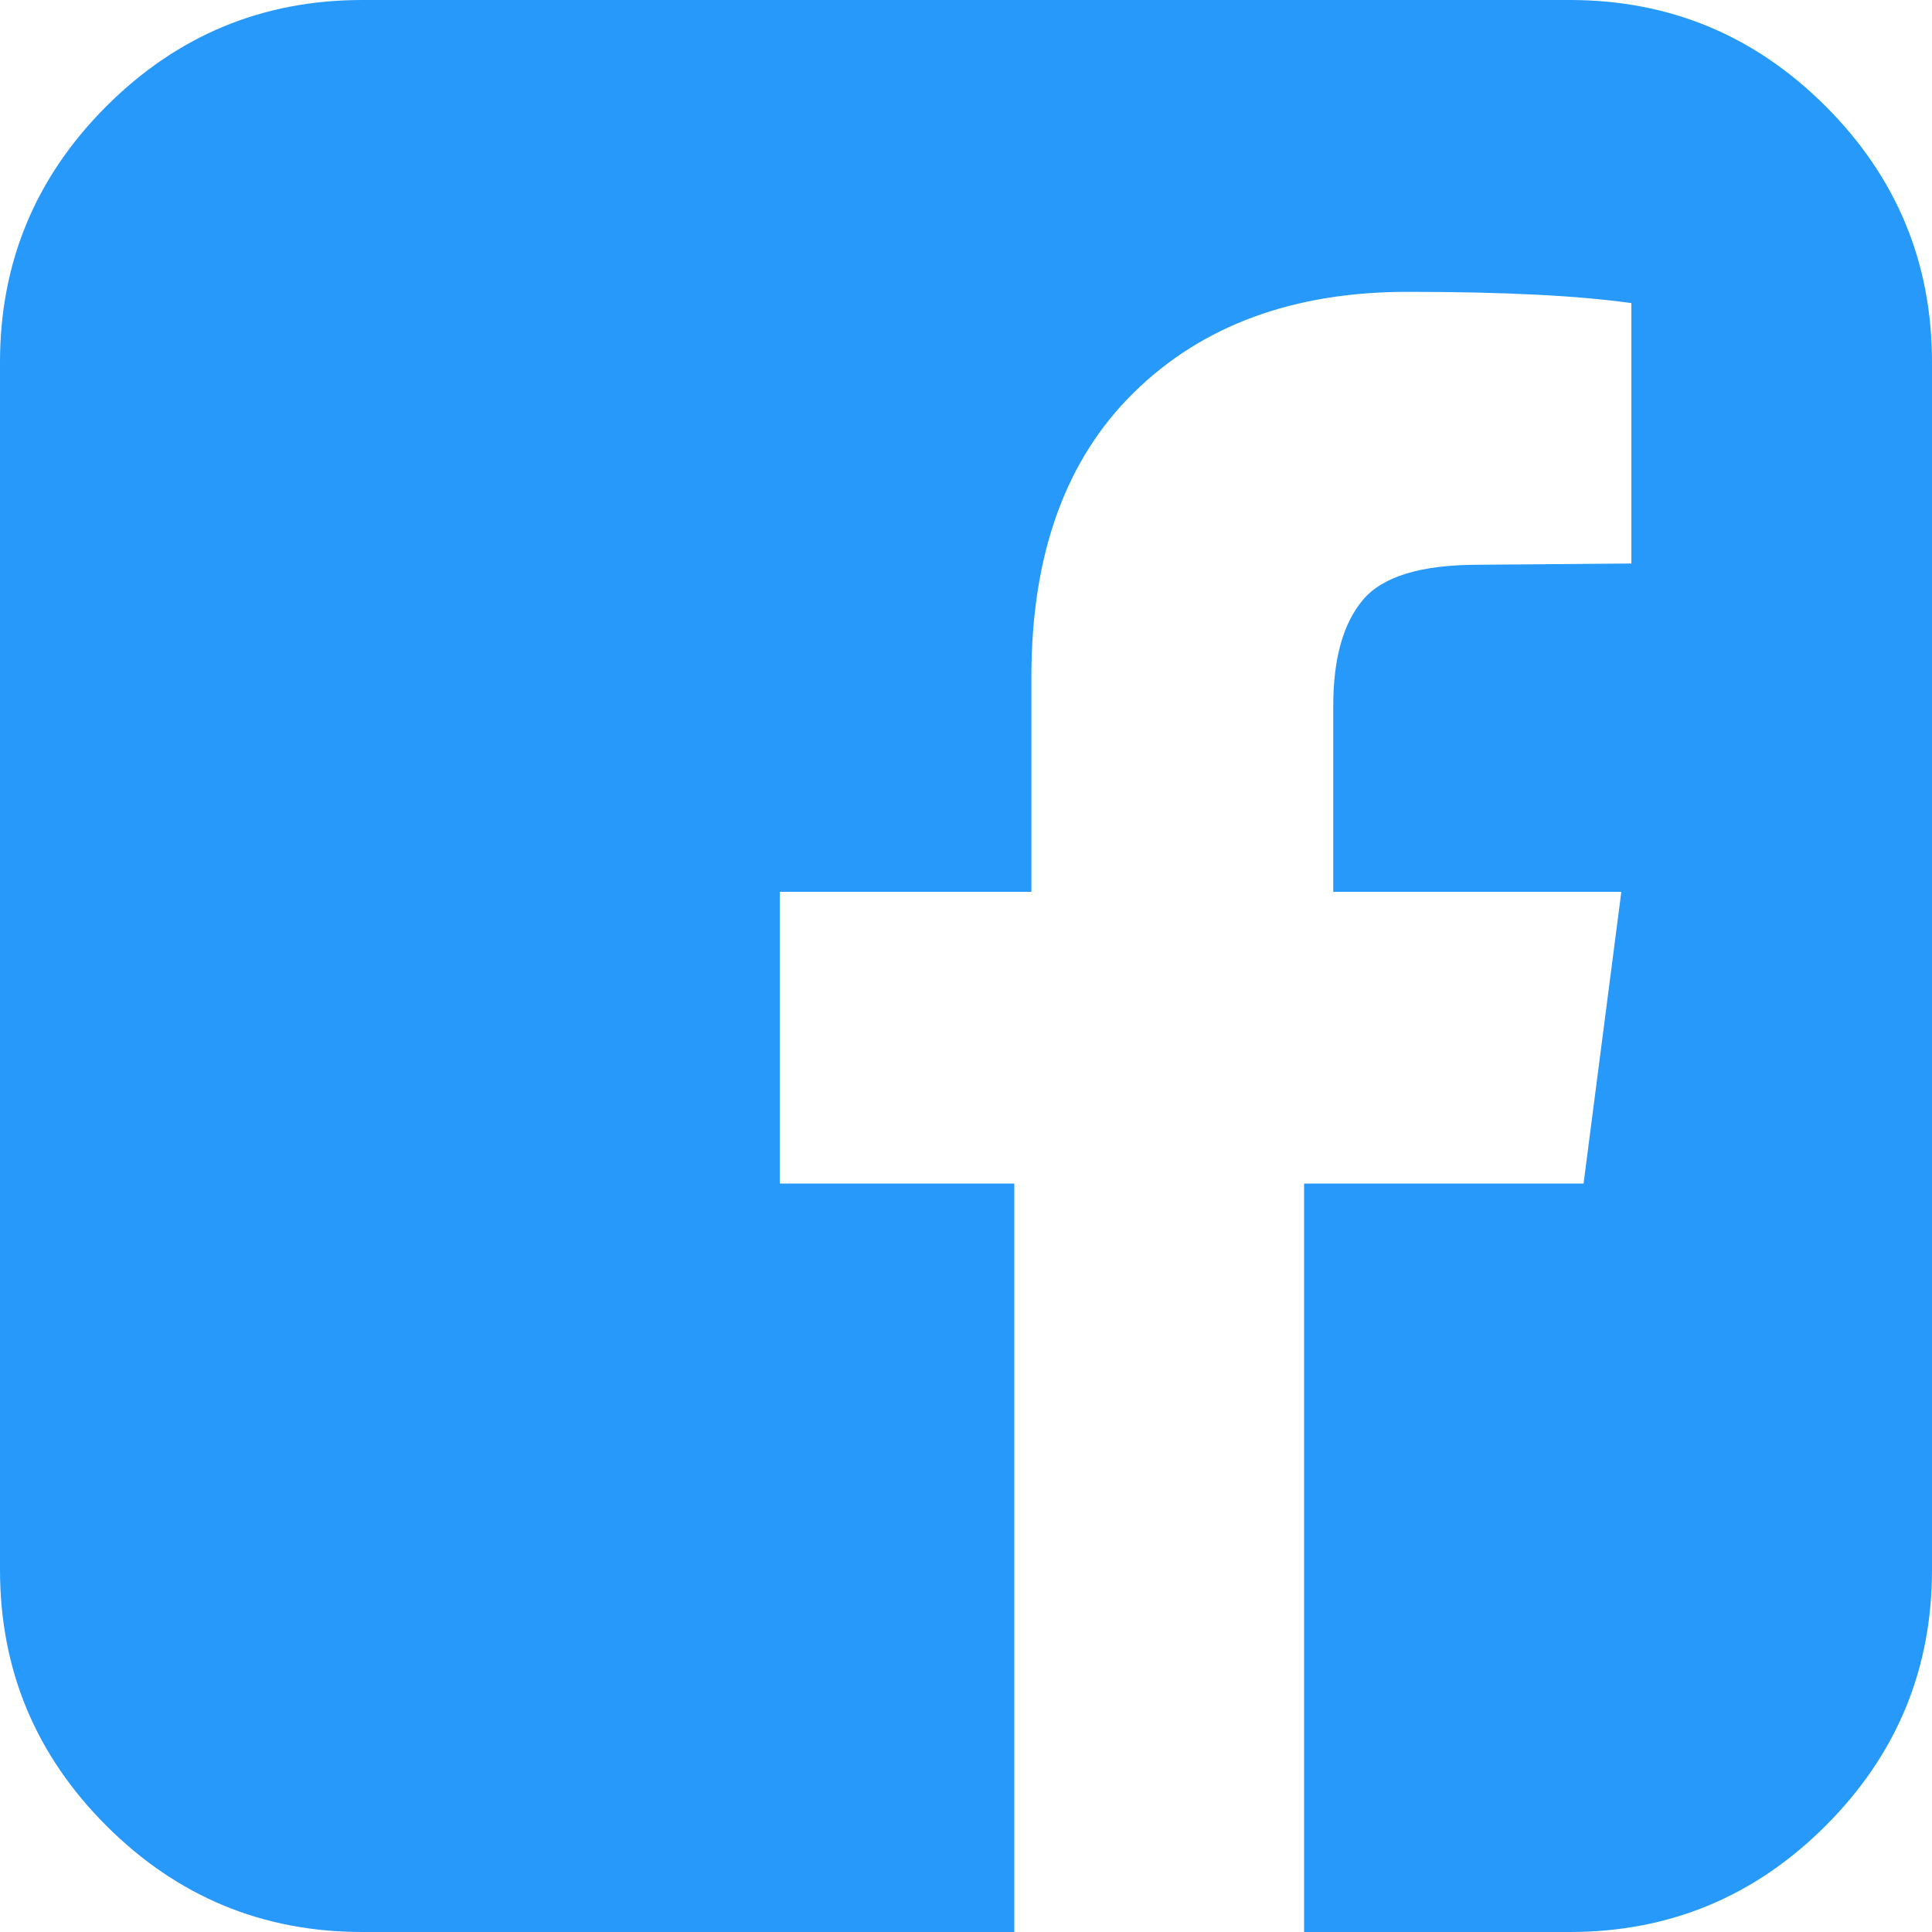
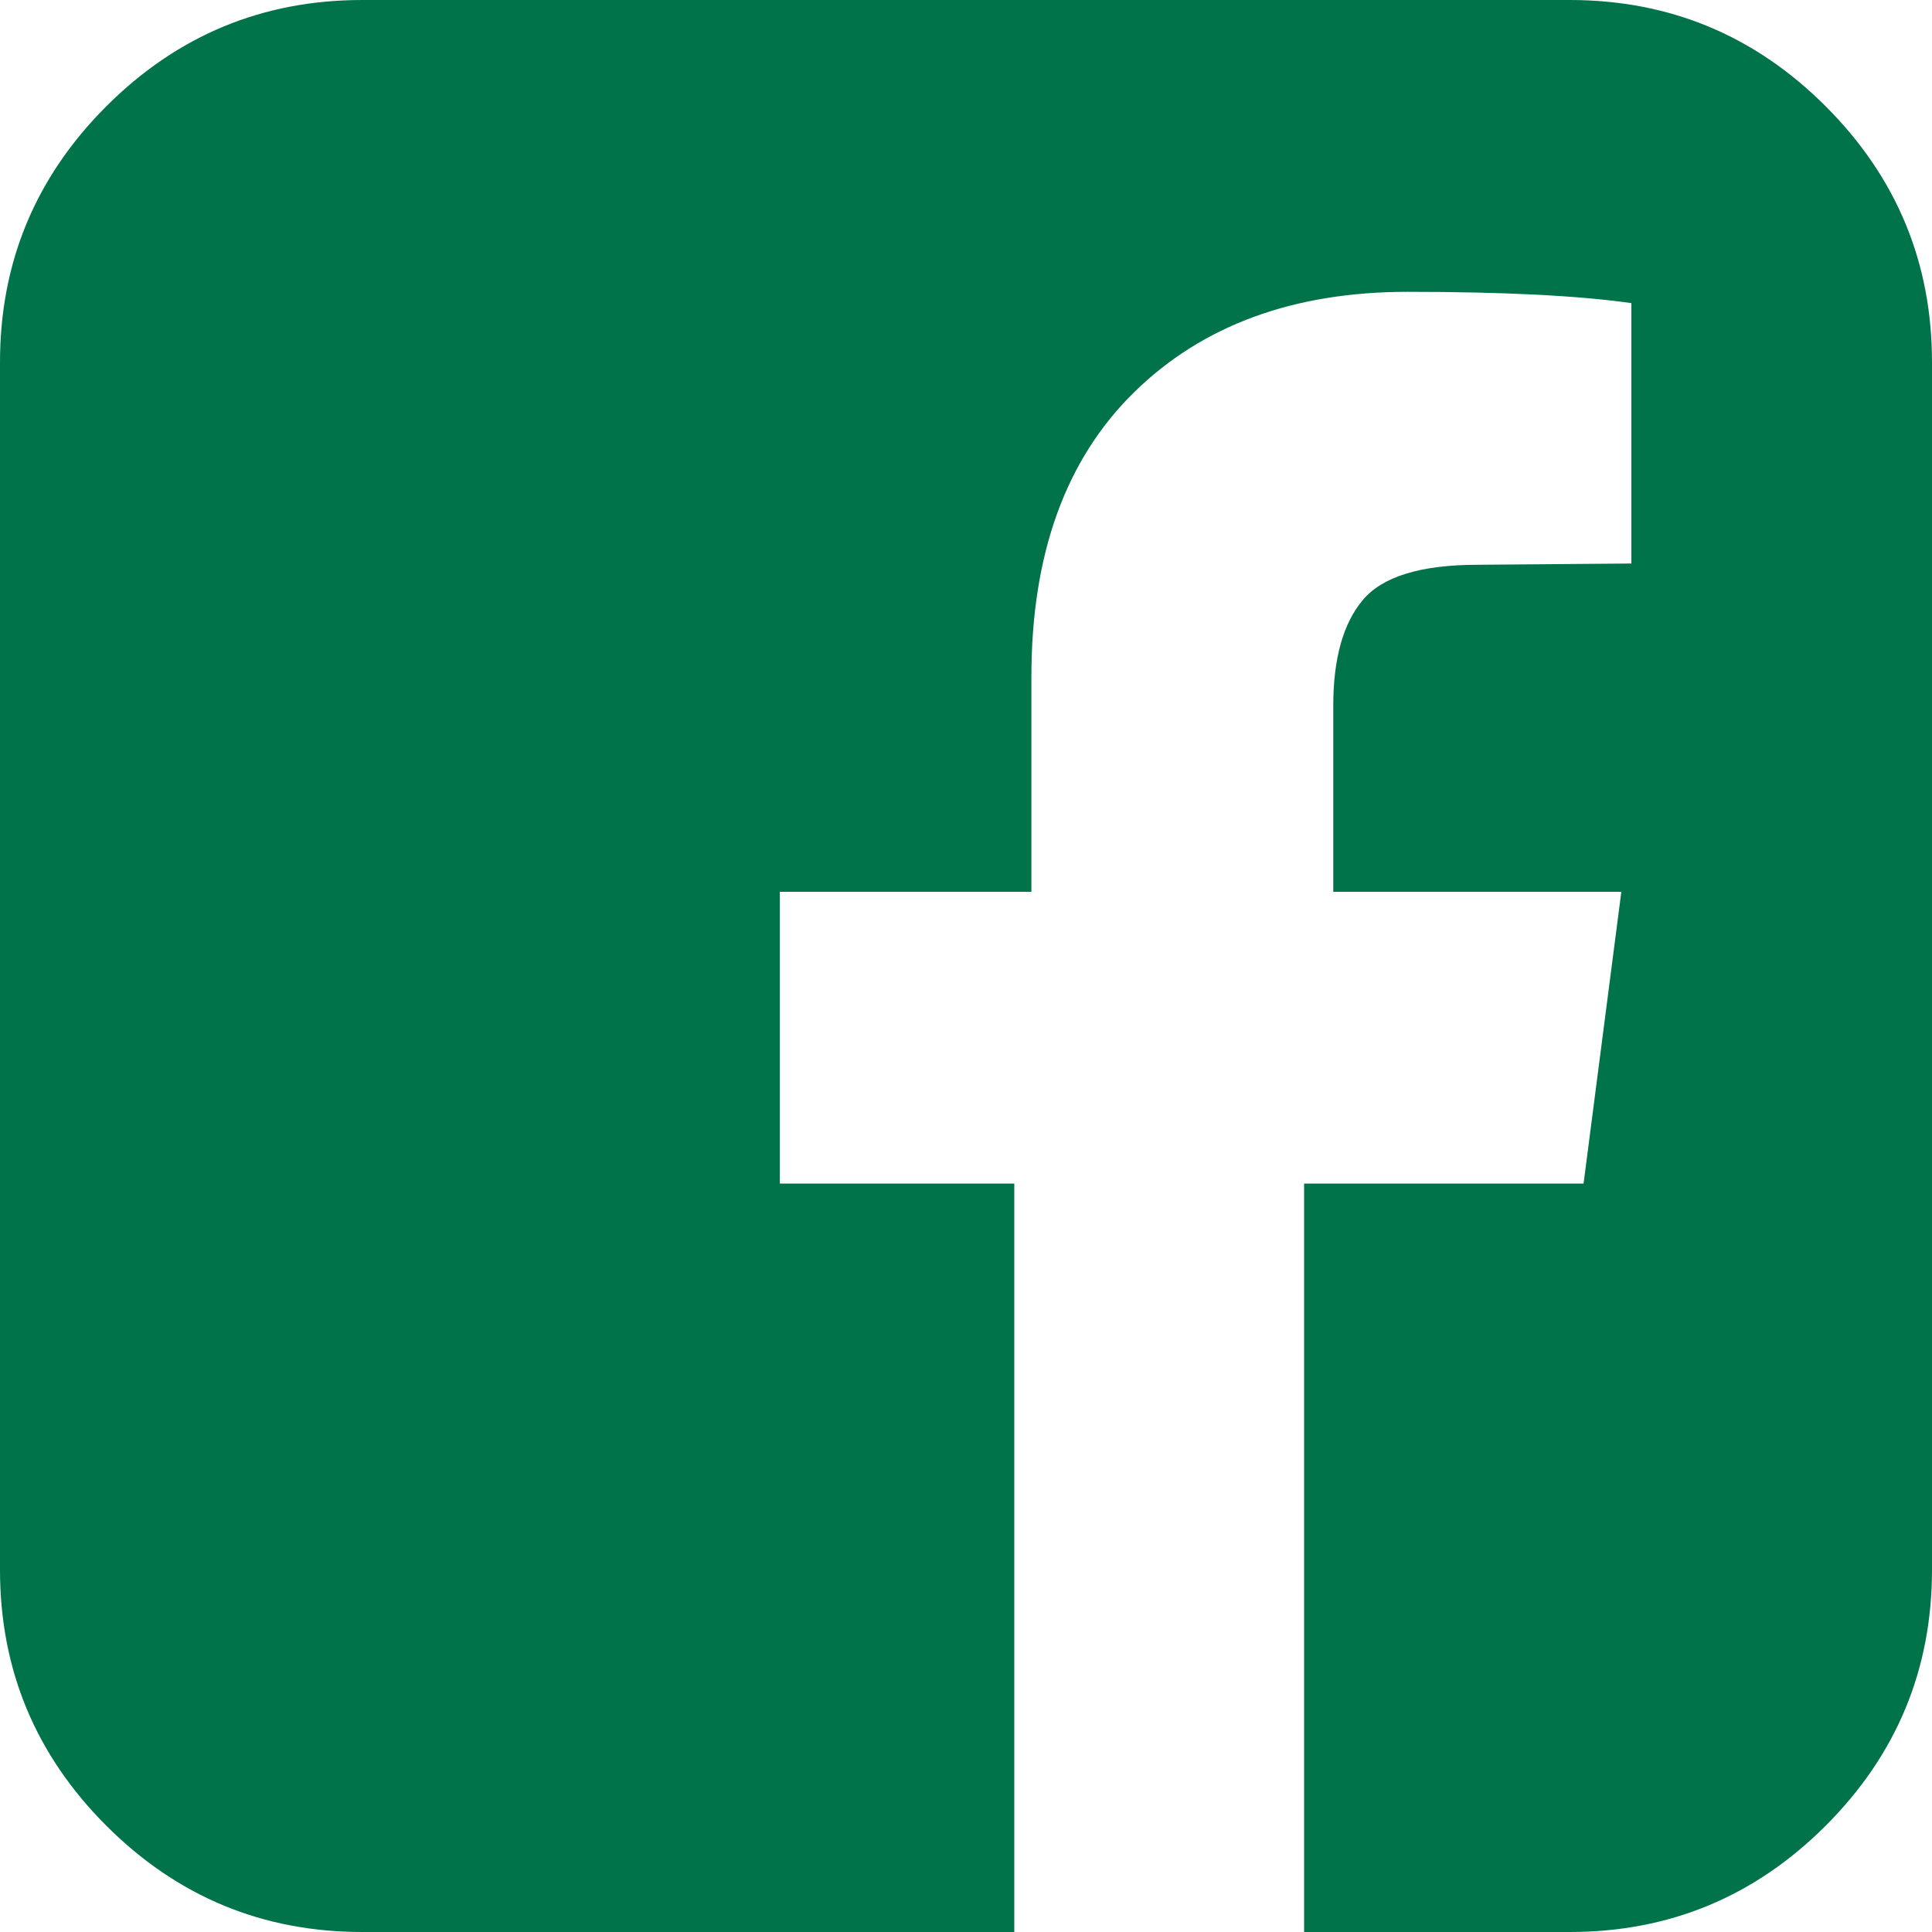
<svg xmlns="http://www.w3.org/2000/svg" version="1.1" width="40px" height="40px">
  <g transform="matrix(1 0 0 1 -226 -996 )">
-     <path d="M 7.5 0  L 32.5 0  C 34.566 0  36.332 0.734  37.799 2.201  C 39.266 3.668  40 5.434  40 7.5  L 40 32.5  C 40 34.566  39.266 36.332  37.799 37.799  C 36.332 39.266  34.566 40  32.5 40  L 27 40  L 27 24.505  L 32.786 24.505  L 33.568 18.464  L 27.604 18.464  L 27.604 14.609  C 27.604 13.637  27.808 12.908  28.216 12.422  C 28.624 11.936  29.418 11.693  30.599 11.693  L 33.776 11.667  L 33.776 6.276  C 32.682 6.12  31.137 6.042  29.141 6.042  C 26.78 6.042  24.891 6.736  23.477 8.125  C 22.062 9.514  21.354 11.476  21.354 14.01  L 21.354 18.464  L 16.146 18.464  L 16.146 24.505  L 21 24.505  L 21 40  L 7.5 40  C 5.434 40  3.668 39.266  2.201 37.799  C 0.734 36.332  0 34.566  0 32.5  L 0 7.5  C 0 5.434  0.734 3.668  2.201 2.201  C 3.668 0.734  5.434 0  7.5 0  Z " fill-rule="nonzero" fill="#2699fb" stroke="none" transform="matrix(1 0 0 1 226 996 )" />
+     <path d="M 7.5 0  L 32.5 0  C 34.566 0  36.332 0.734  37.799 2.201  C 39.266 3.668  40 5.434  40 7.5  L 40 32.5  C 40 34.566  39.266 36.332  37.799 37.799  C 36.332 39.266  34.566 40  32.5 40  L 27 40  L 27 24.505  L 32.786 24.505  L 33.568 18.464  L 27.604 18.464  L 27.604 14.609  C 27.604 13.637  27.808 12.908  28.216 12.422  C 28.624 11.936  29.418 11.693  30.599 11.693  L 33.776 11.667  L 33.776 6.276  C 32.682 6.12  31.137 6.042  29.141 6.042  C 26.78 6.042  24.891 6.736  23.477 8.125  C 22.062 9.514  21.354 11.476  21.354 14.01  L 21.354 18.464  L 16.146 18.464  L 16.146 24.505  L 21 24.505  L 21 40  L 7.5 40  C 5.434 40  3.668 39.266  2.201 37.799  C 0.734 36.332  0 34.566  0 32.5  L 0 7.5  C 0 5.434  0.734 3.668  2.201 2.201  C 3.668 0.734  5.434 0  7.5 0  Z " fill-rule="nonzero" fill="#00734a" stroke="none" transform="matrix(1 0 0 1 226 996 )" />
  </g>
</svg>
